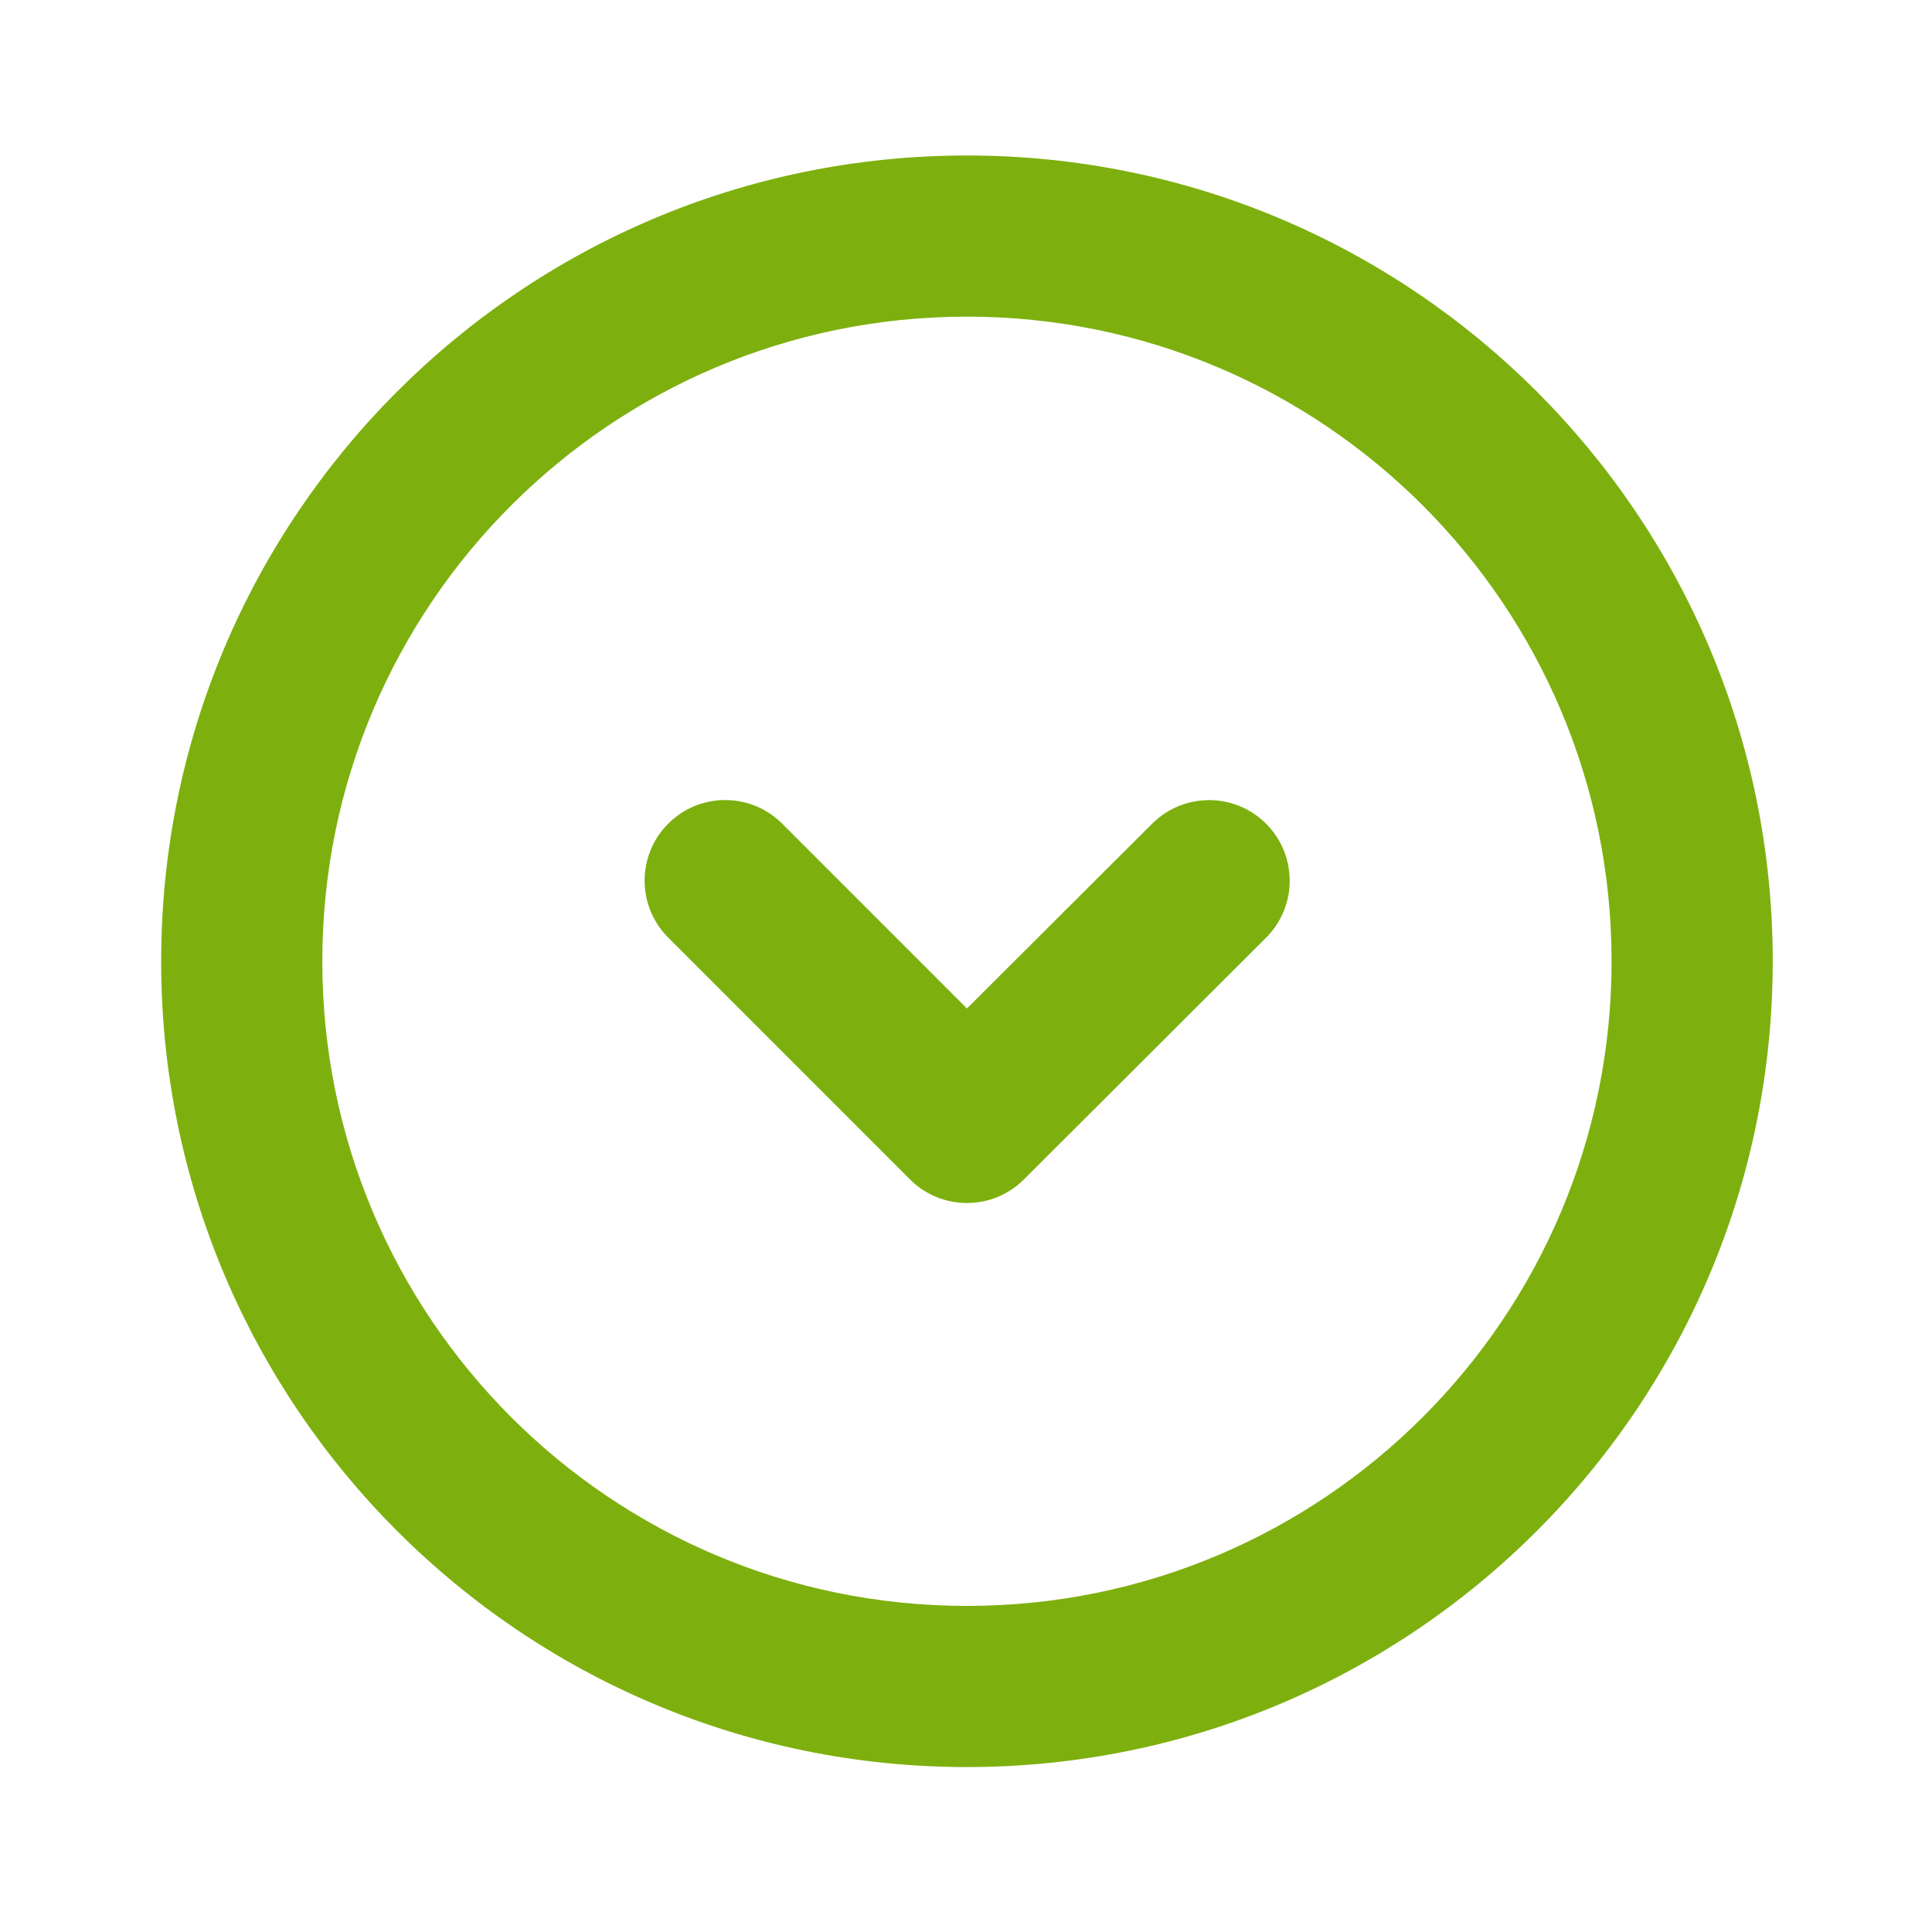
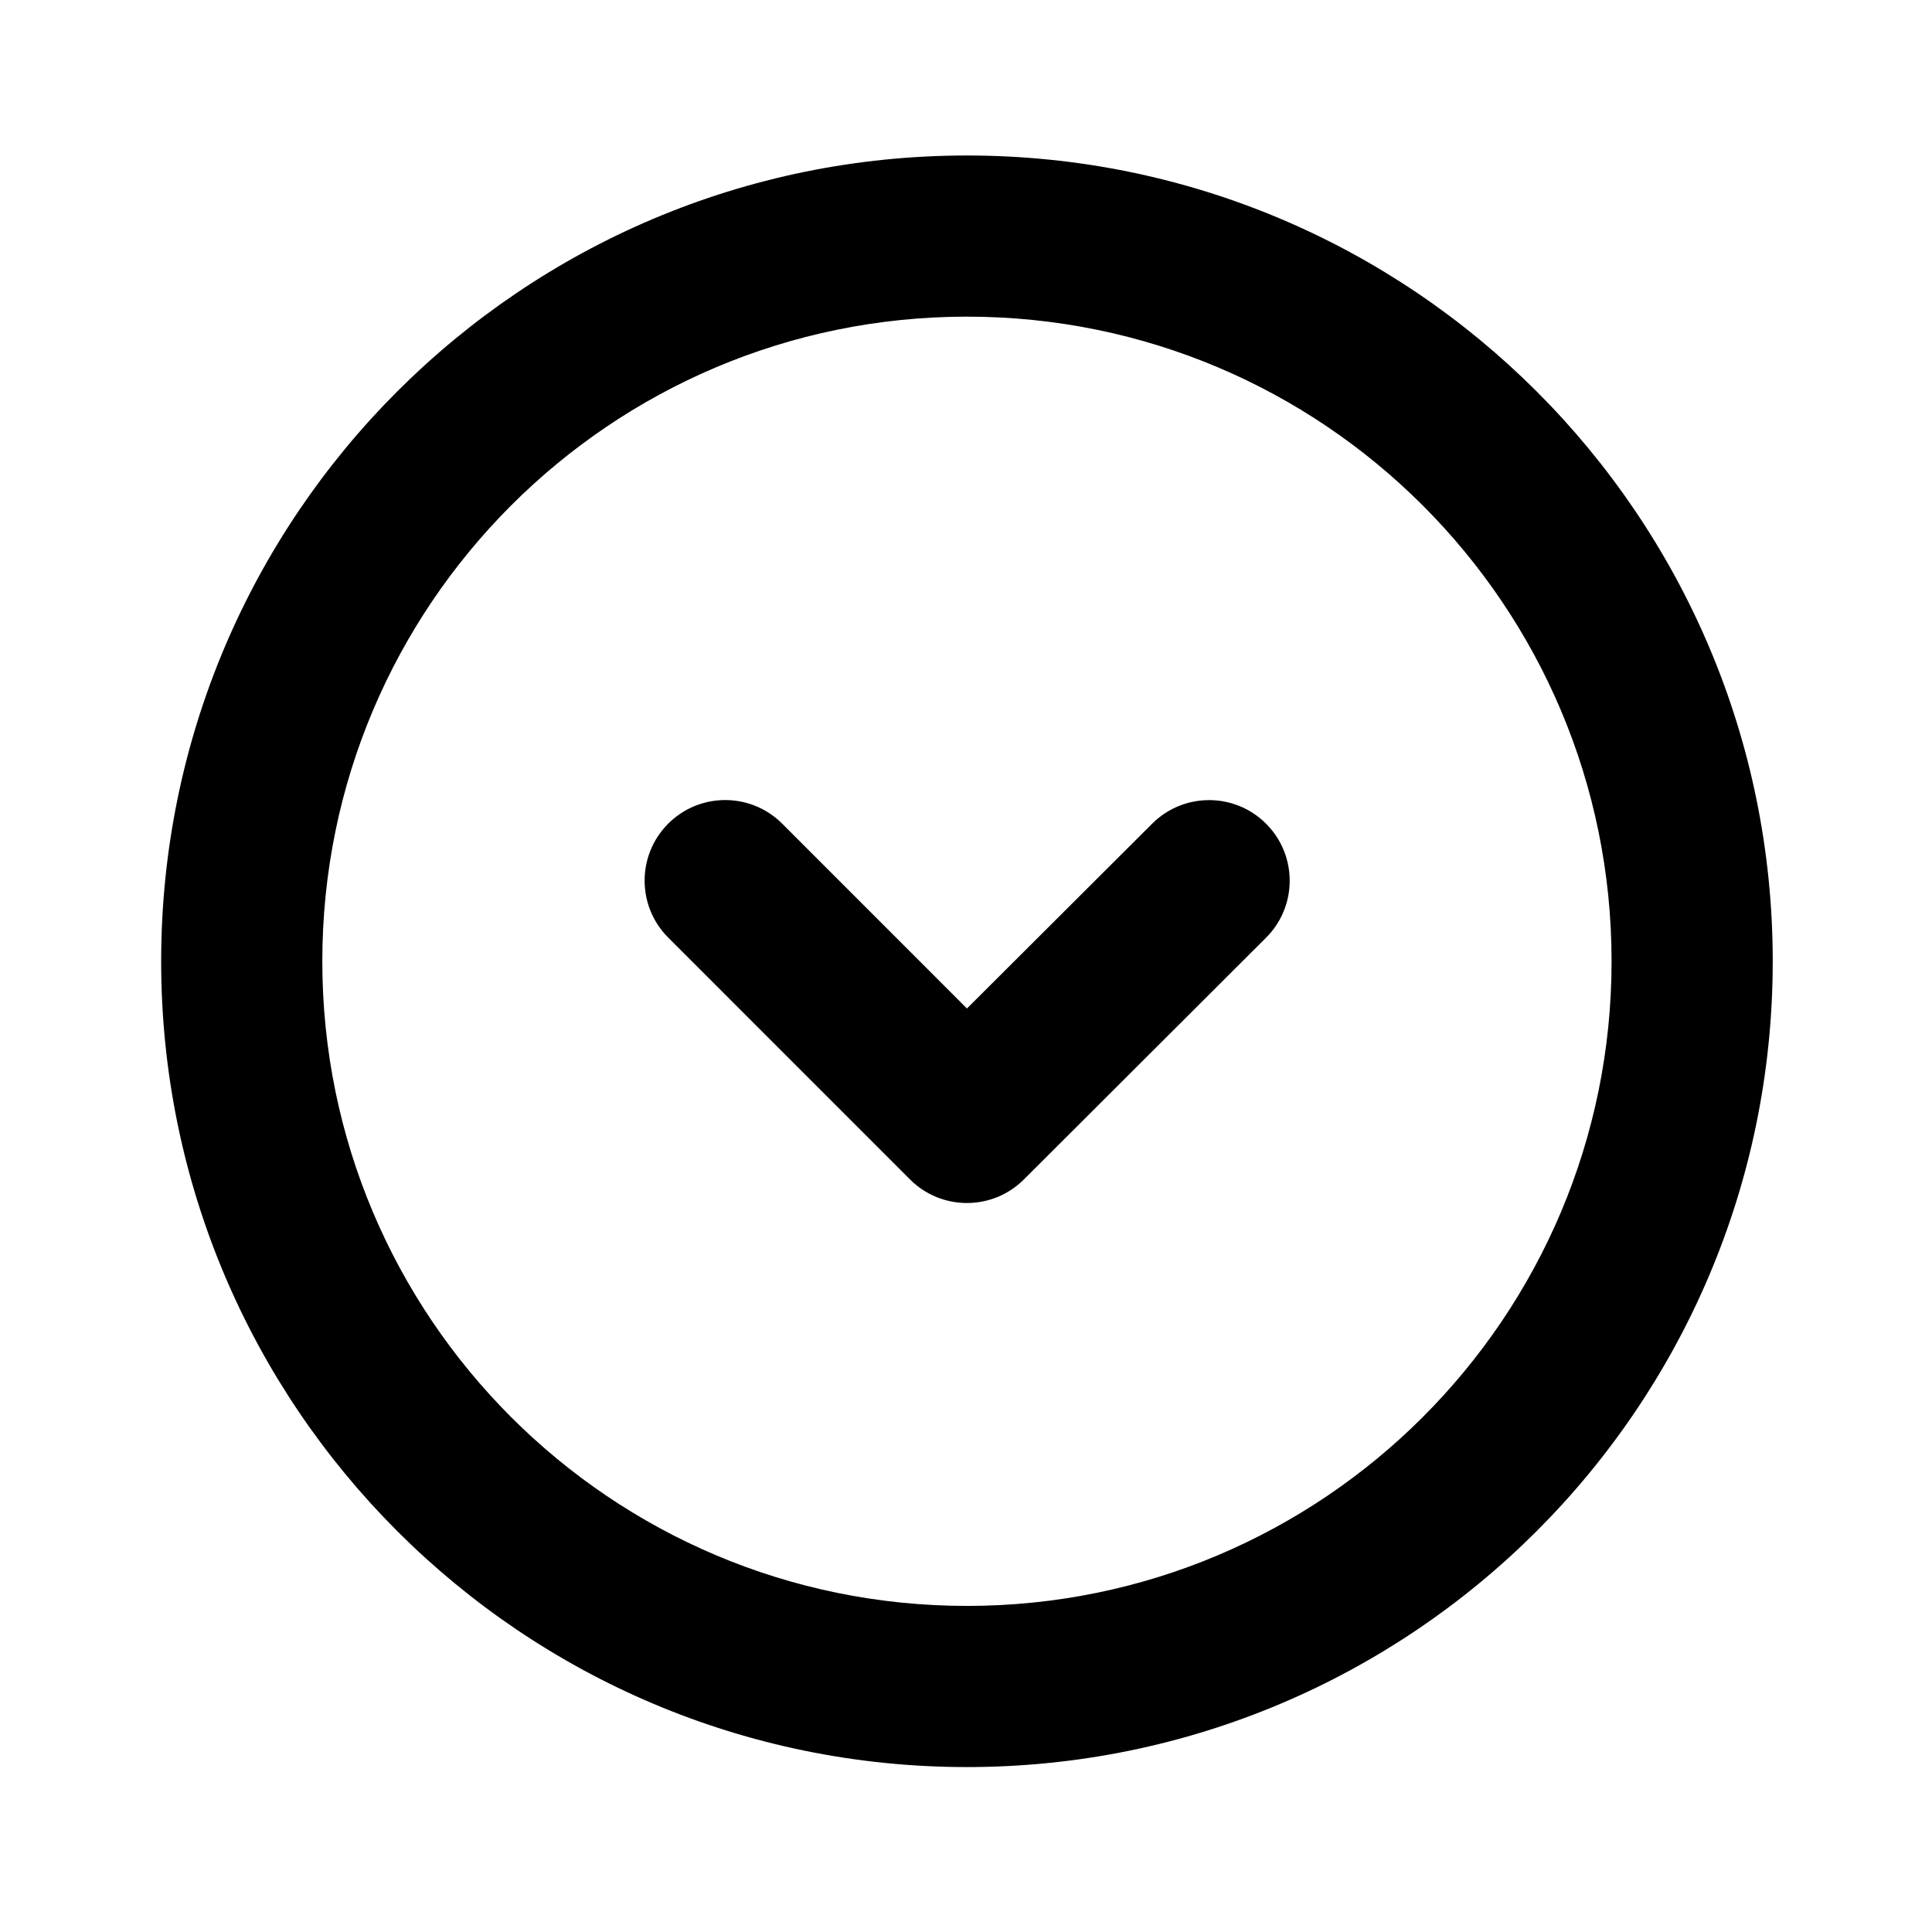
<svg xmlns="http://www.w3.org/2000/svg" version="1.1" width="720" height="720" viewBox="0 0 720 720">
-   <path fill="#7db00e" d="M360.352 375.832l-68.858-68.882c-6.192-6.192-14.413-9.115-22.522-8.769-7.25 0.309-14.41 3.231-19.946 8.769-5.754 5.754-8.685 13.264-8.792 20.804-0.111 7.829 2.82 15.69 8.792 21.663l90.092 90.115c5.862 5.865 13.549 8.795 21.234 8.795s15.369-2.931 21.234-8.795l90.25-90.088c5.066-5.066 7.943-11.493 8.634-18.105 0.904-8.691-1.973-17.703-8.634-24.363-5.903-5.907-13.657-8.838-21.396-8.796-7.631 0.043-15.249 2.974-21.071 8.796l-69.017 68.854zM660.646 358.241c0-165.848-134.447-300.293-300.293-300.293-165.847 0-300.293 134.446-300.293 300.293 0 165.845 134.446 300.293 300.293 300.293 165.845 0 300.293-134.447 300.293-300.293zM600.586 358.241c0 132.678-107.556 240.235-240.235 240.235s-240.235-107.556-240.235-240.235c0-132.678 107.556-240.235 240.235-240.235s240.235 107.556 240.235 240.235z" />
+   <path fill="black" d="M360.352 375.832l-68.858-68.882c-6.192-6.192-14.413-9.115-22.522-8.769-7.25 0.309-14.41 3.231-19.946 8.769-5.754 5.754-8.685 13.264-8.792 20.804-0.111 7.829 2.82 15.69 8.792 21.663l90.092 90.115c5.862 5.865 13.549 8.795 21.234 8.795s15.369-2.931 21.234-8.795l90.25-90.088c5.066-5.066 7.943-11.493 8.634-18.105 0.904-8.691-1.973-17.703-8.634-24.363-5.903-5.907-13.657-8.838-21.396-8.796-7.631 0.043-15.249 2.974-21.071 8.796l-69.017 68.854zM660.646 358.241c0-165.848-134.447-300.293-300.293-300.293-165.847 0-300.293 134.446-300.293 300.293 0 165.845 134.446 300.293 300.293 300.293 165.845 0 300.293-134.447 300.293-300.293zM600.586 358.241c0 132.678-107.556 240.235-240.235 240.235s-240.235-107.556-240.235-240.235c0-132.678 107.556-240.235 240.235-240.235s240.235 107.556 240.235 240.235z" />
</svg>
